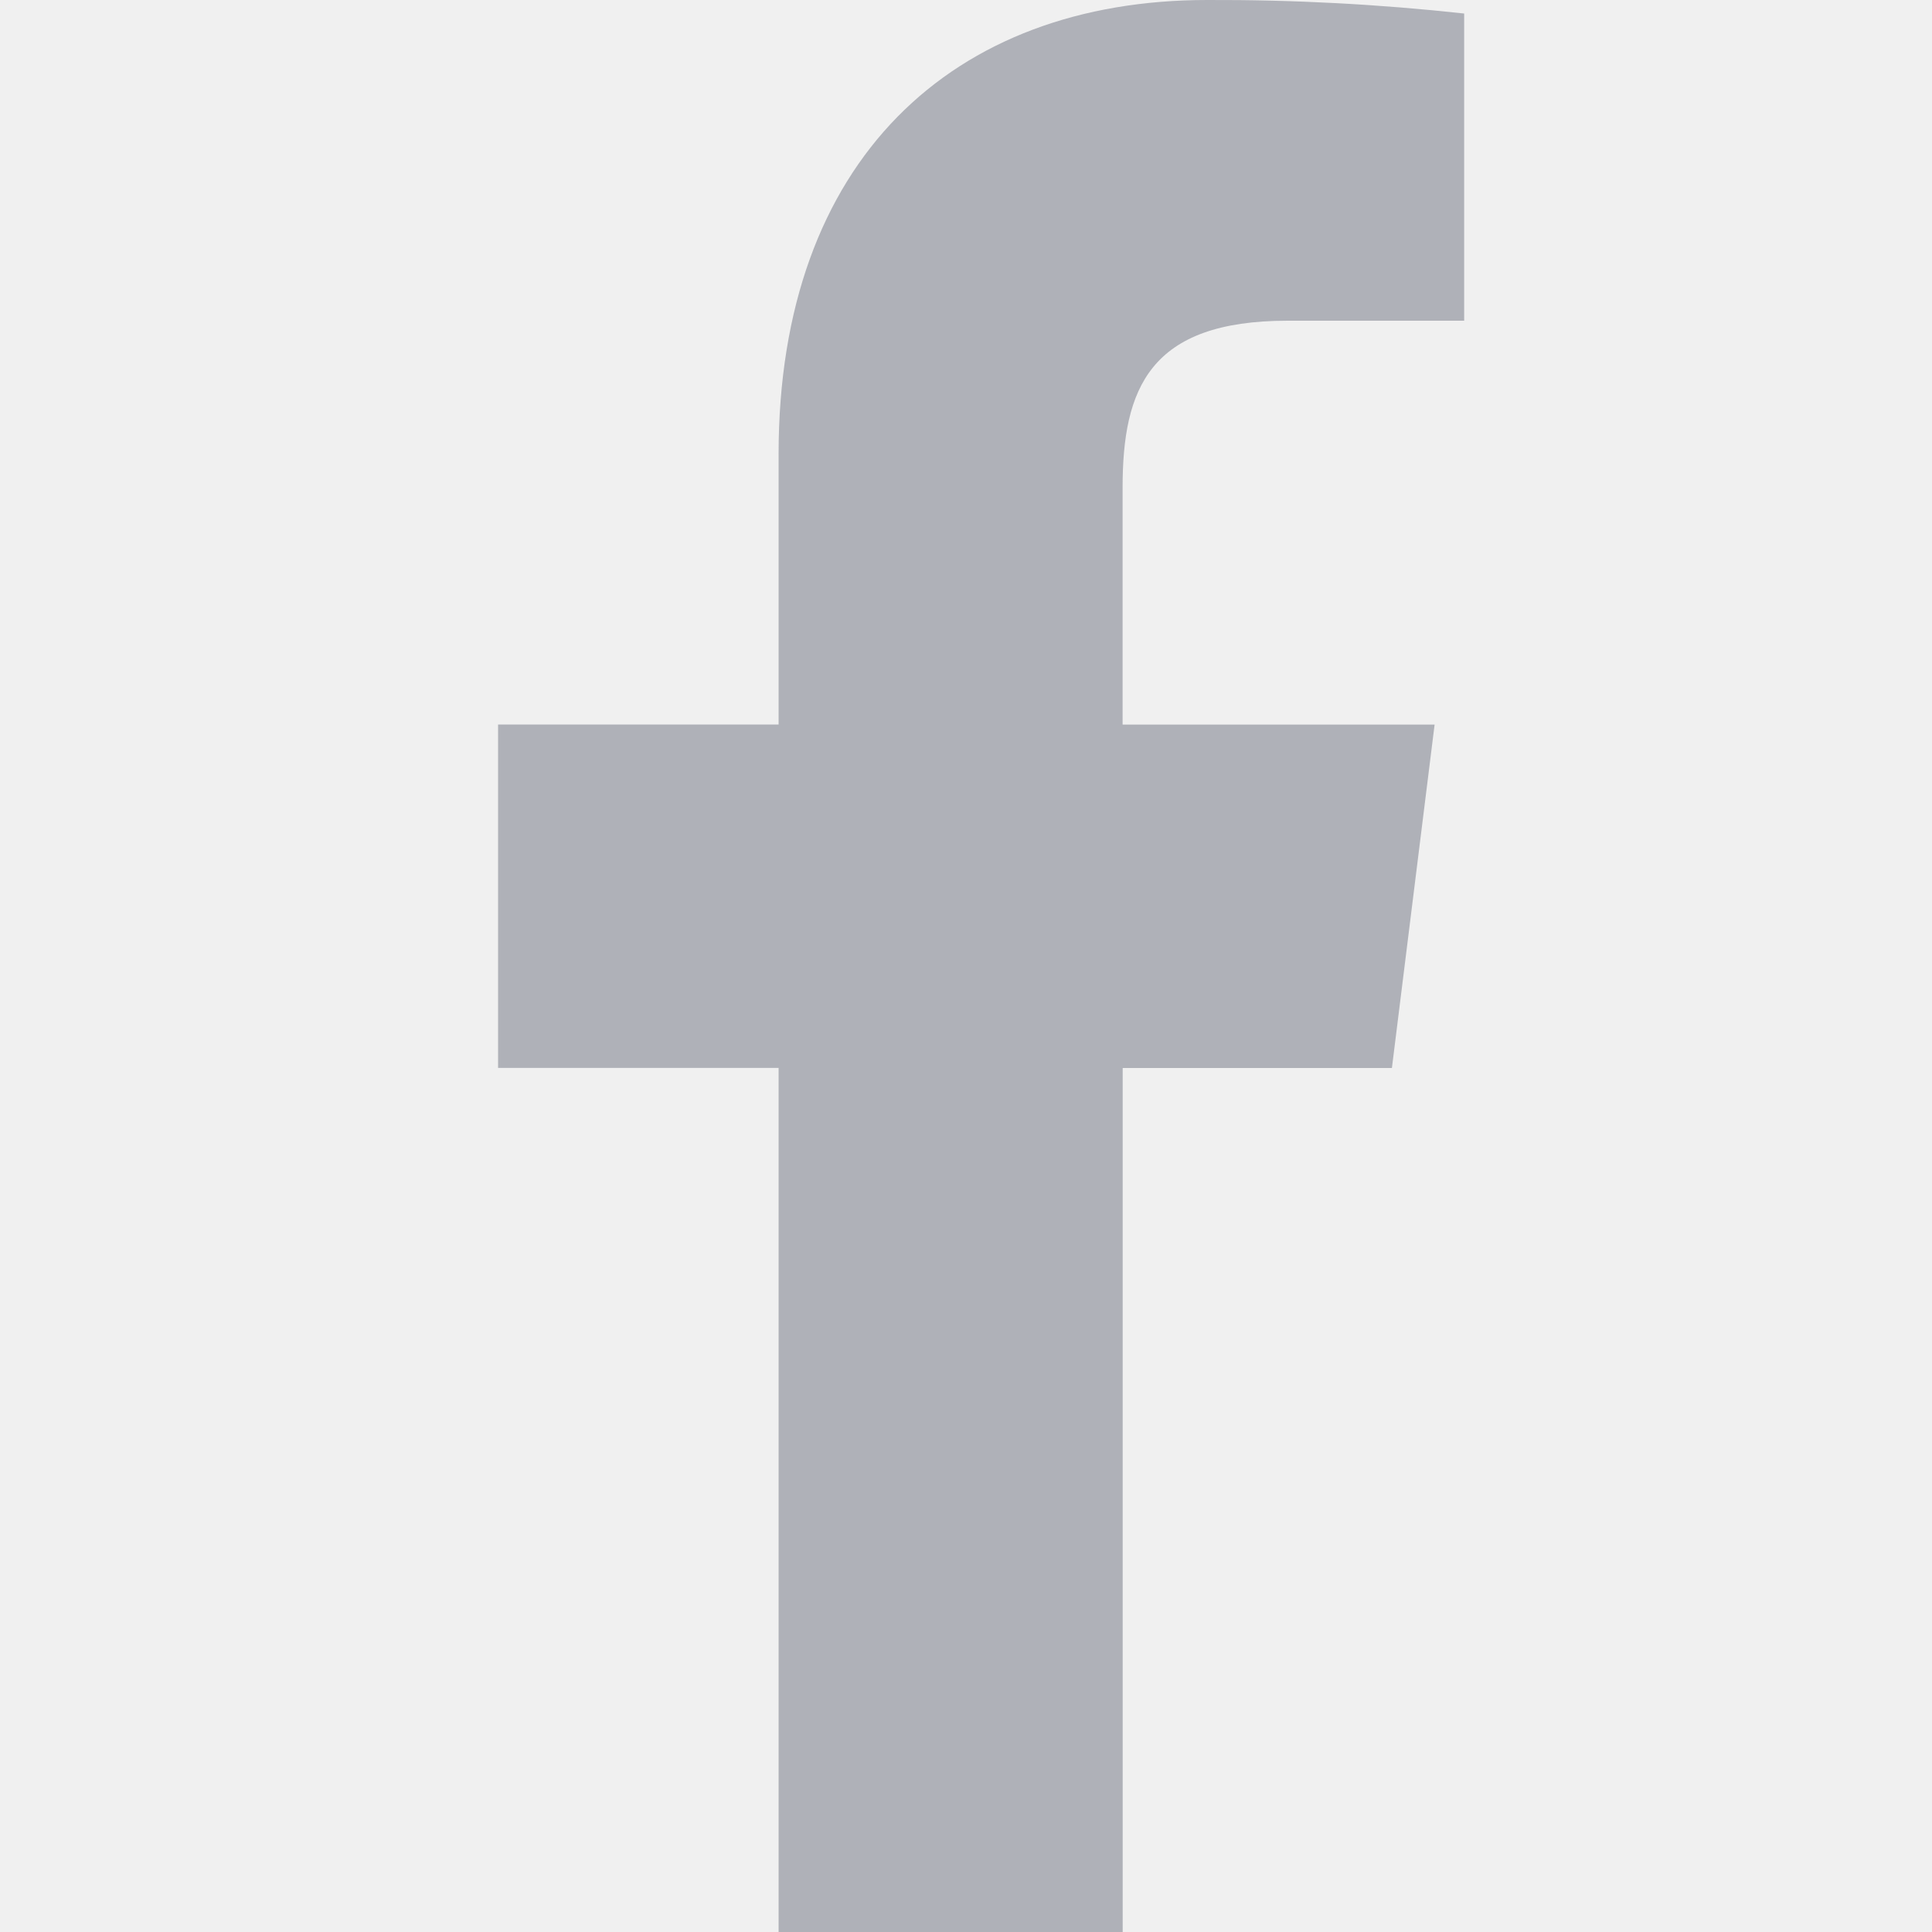
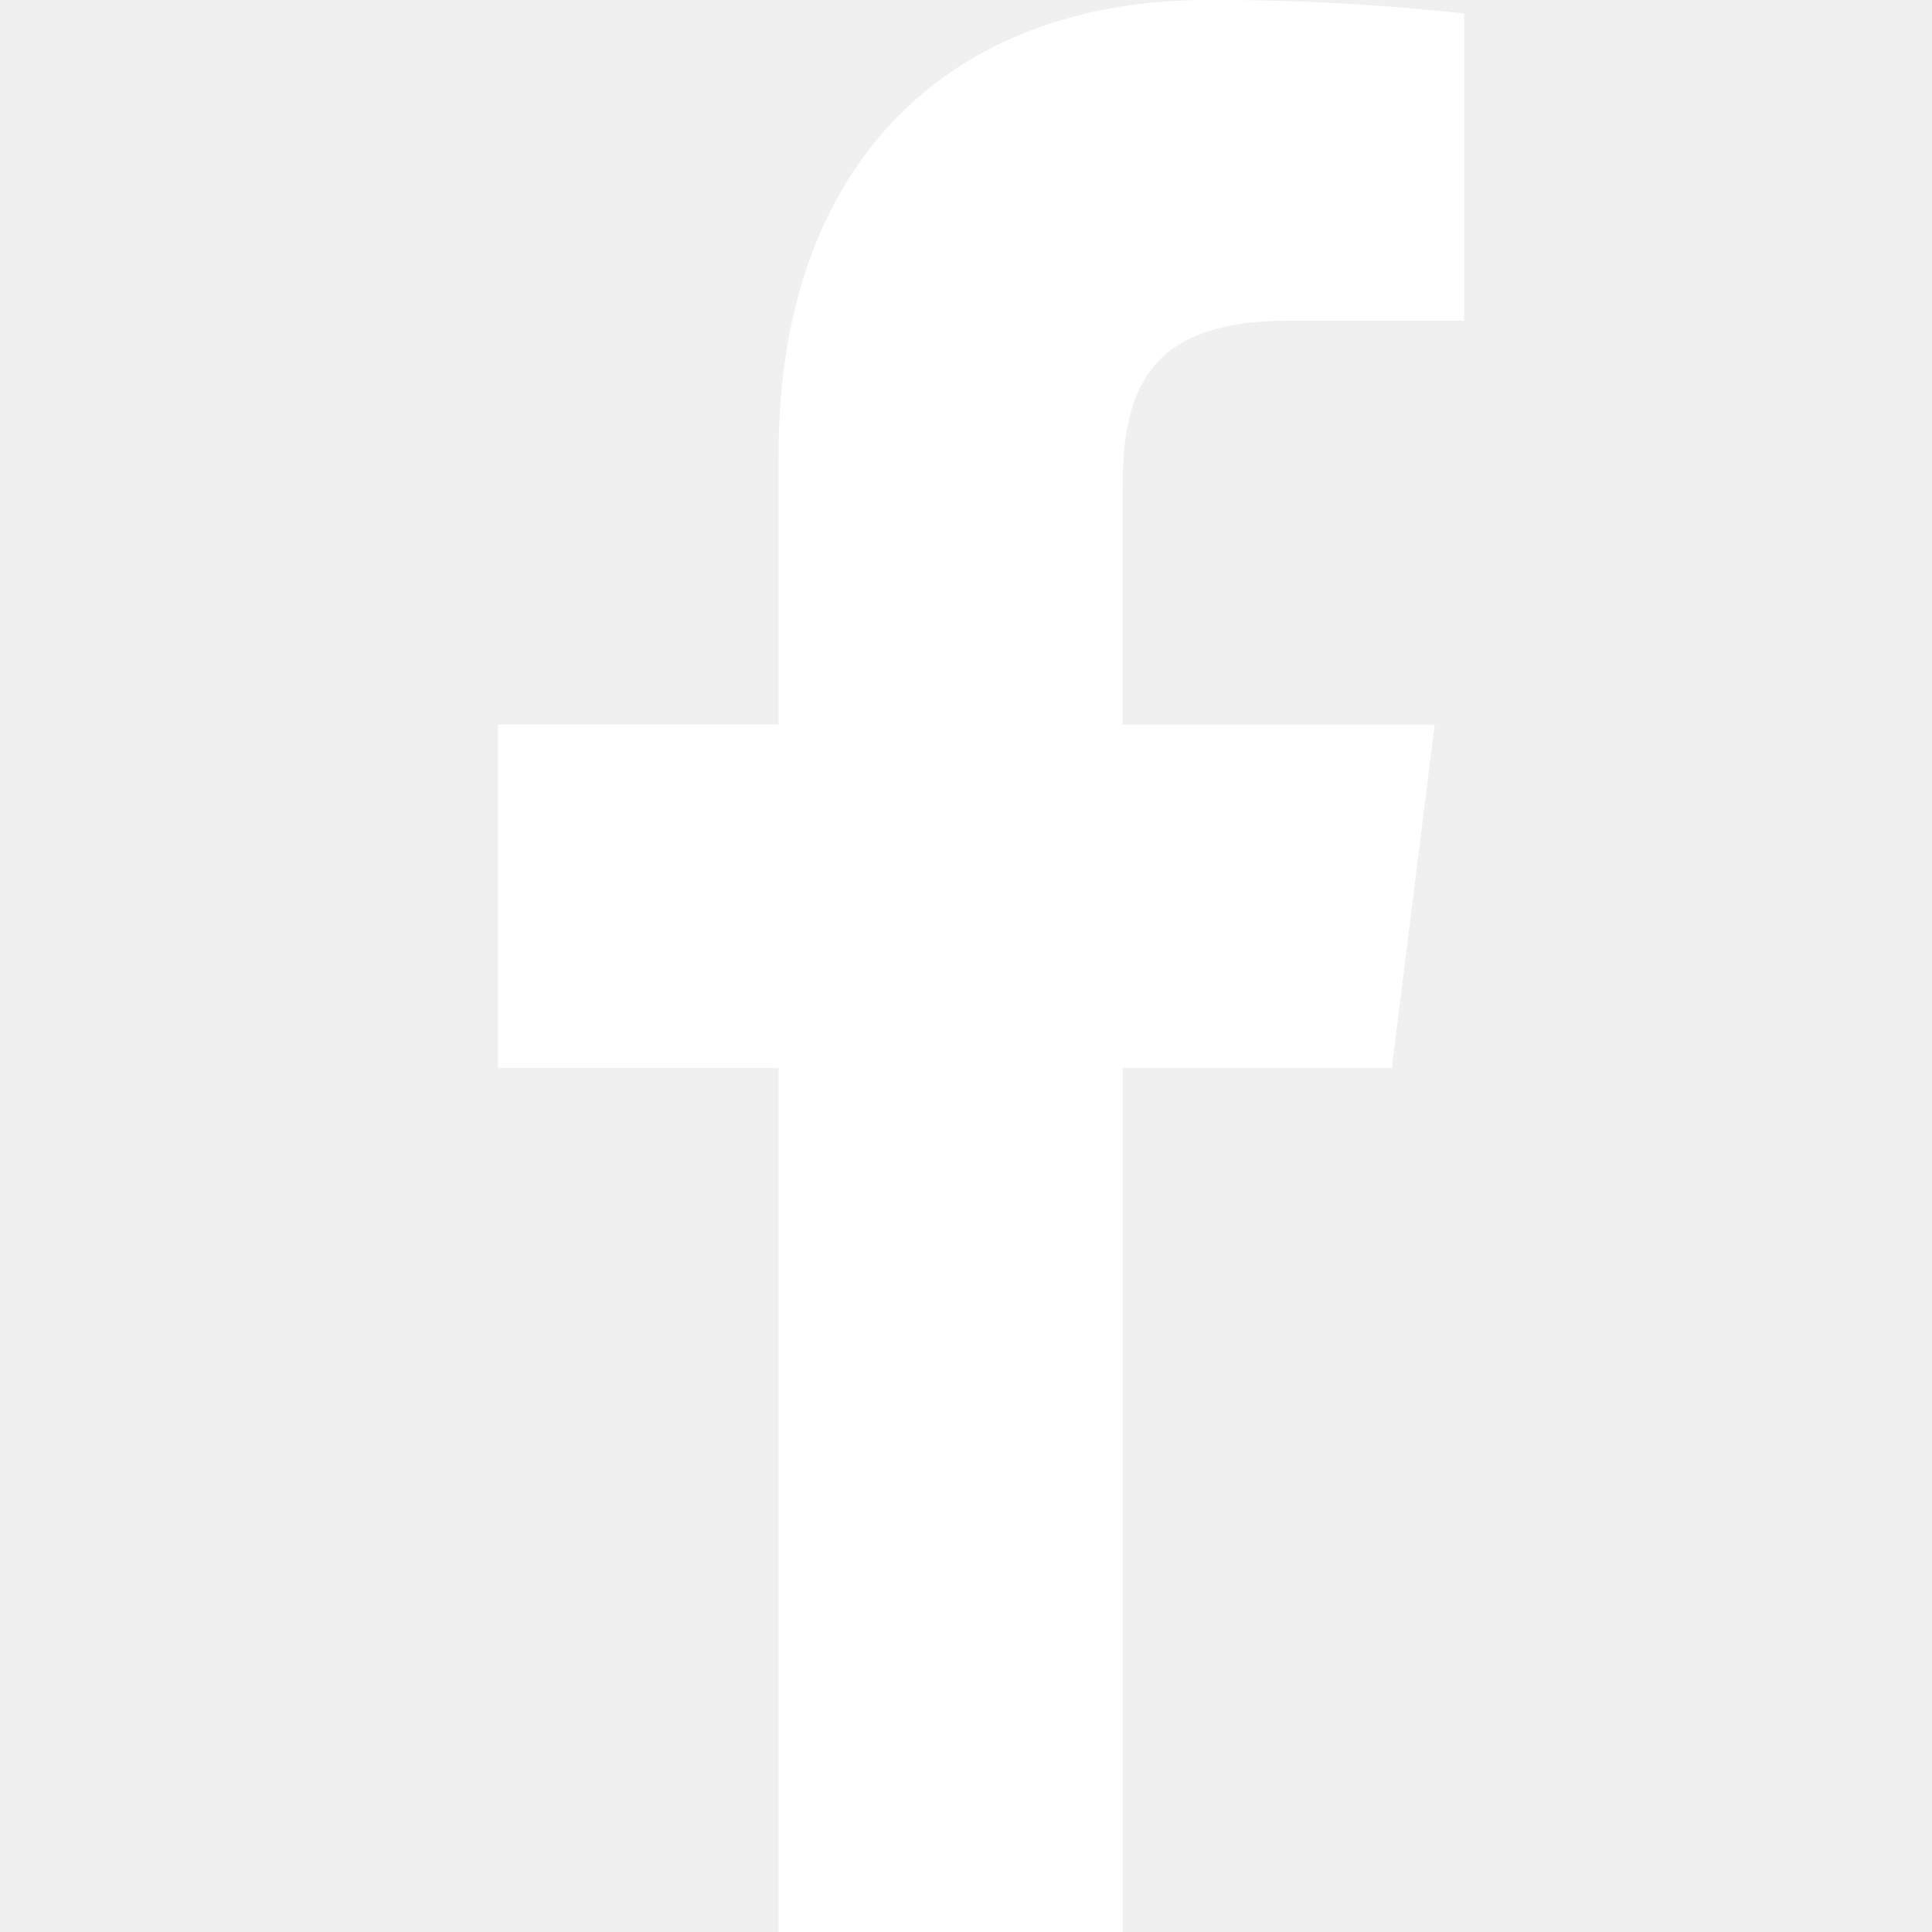
<svg xmlns="http://www.w3.org/2000/svg" width="20" height="20" fill="none">
  <g clip-path="url(#a)">
-     <path d="M13.33 3.32h1.827V.14a23.578 23.578 0 0 0-2.66-.14C9.864 0 8.06 1.656 8.06 4.7v2.8H5.156v3.555H8.06V20h3.562v-8.944h2.787l.442-3.555h-3.23V5.05c0-1.027.277-1.73 1.709-1.73Z" fill="#AFB1B8" />
+     <path d="M13.33 3.32h1.827V.14a23.576 23.576 0 0 0-2.66-.14C9.864 0 8.06 1.656 8.06 4.7v2.8H5.156v3.555H8.06V20h3.562v-8.944h2.787l.443-3.555h-3.231V5.05c0-1.027.277-1.73 1.709-1.73Z" fill="#fff" />
  </g>
  <defs>
    <clipPath id="a">
      <path fill="#fff" d="M0 0h20v20H0z" />
    </clipPath>
  </defs>
</svg>
